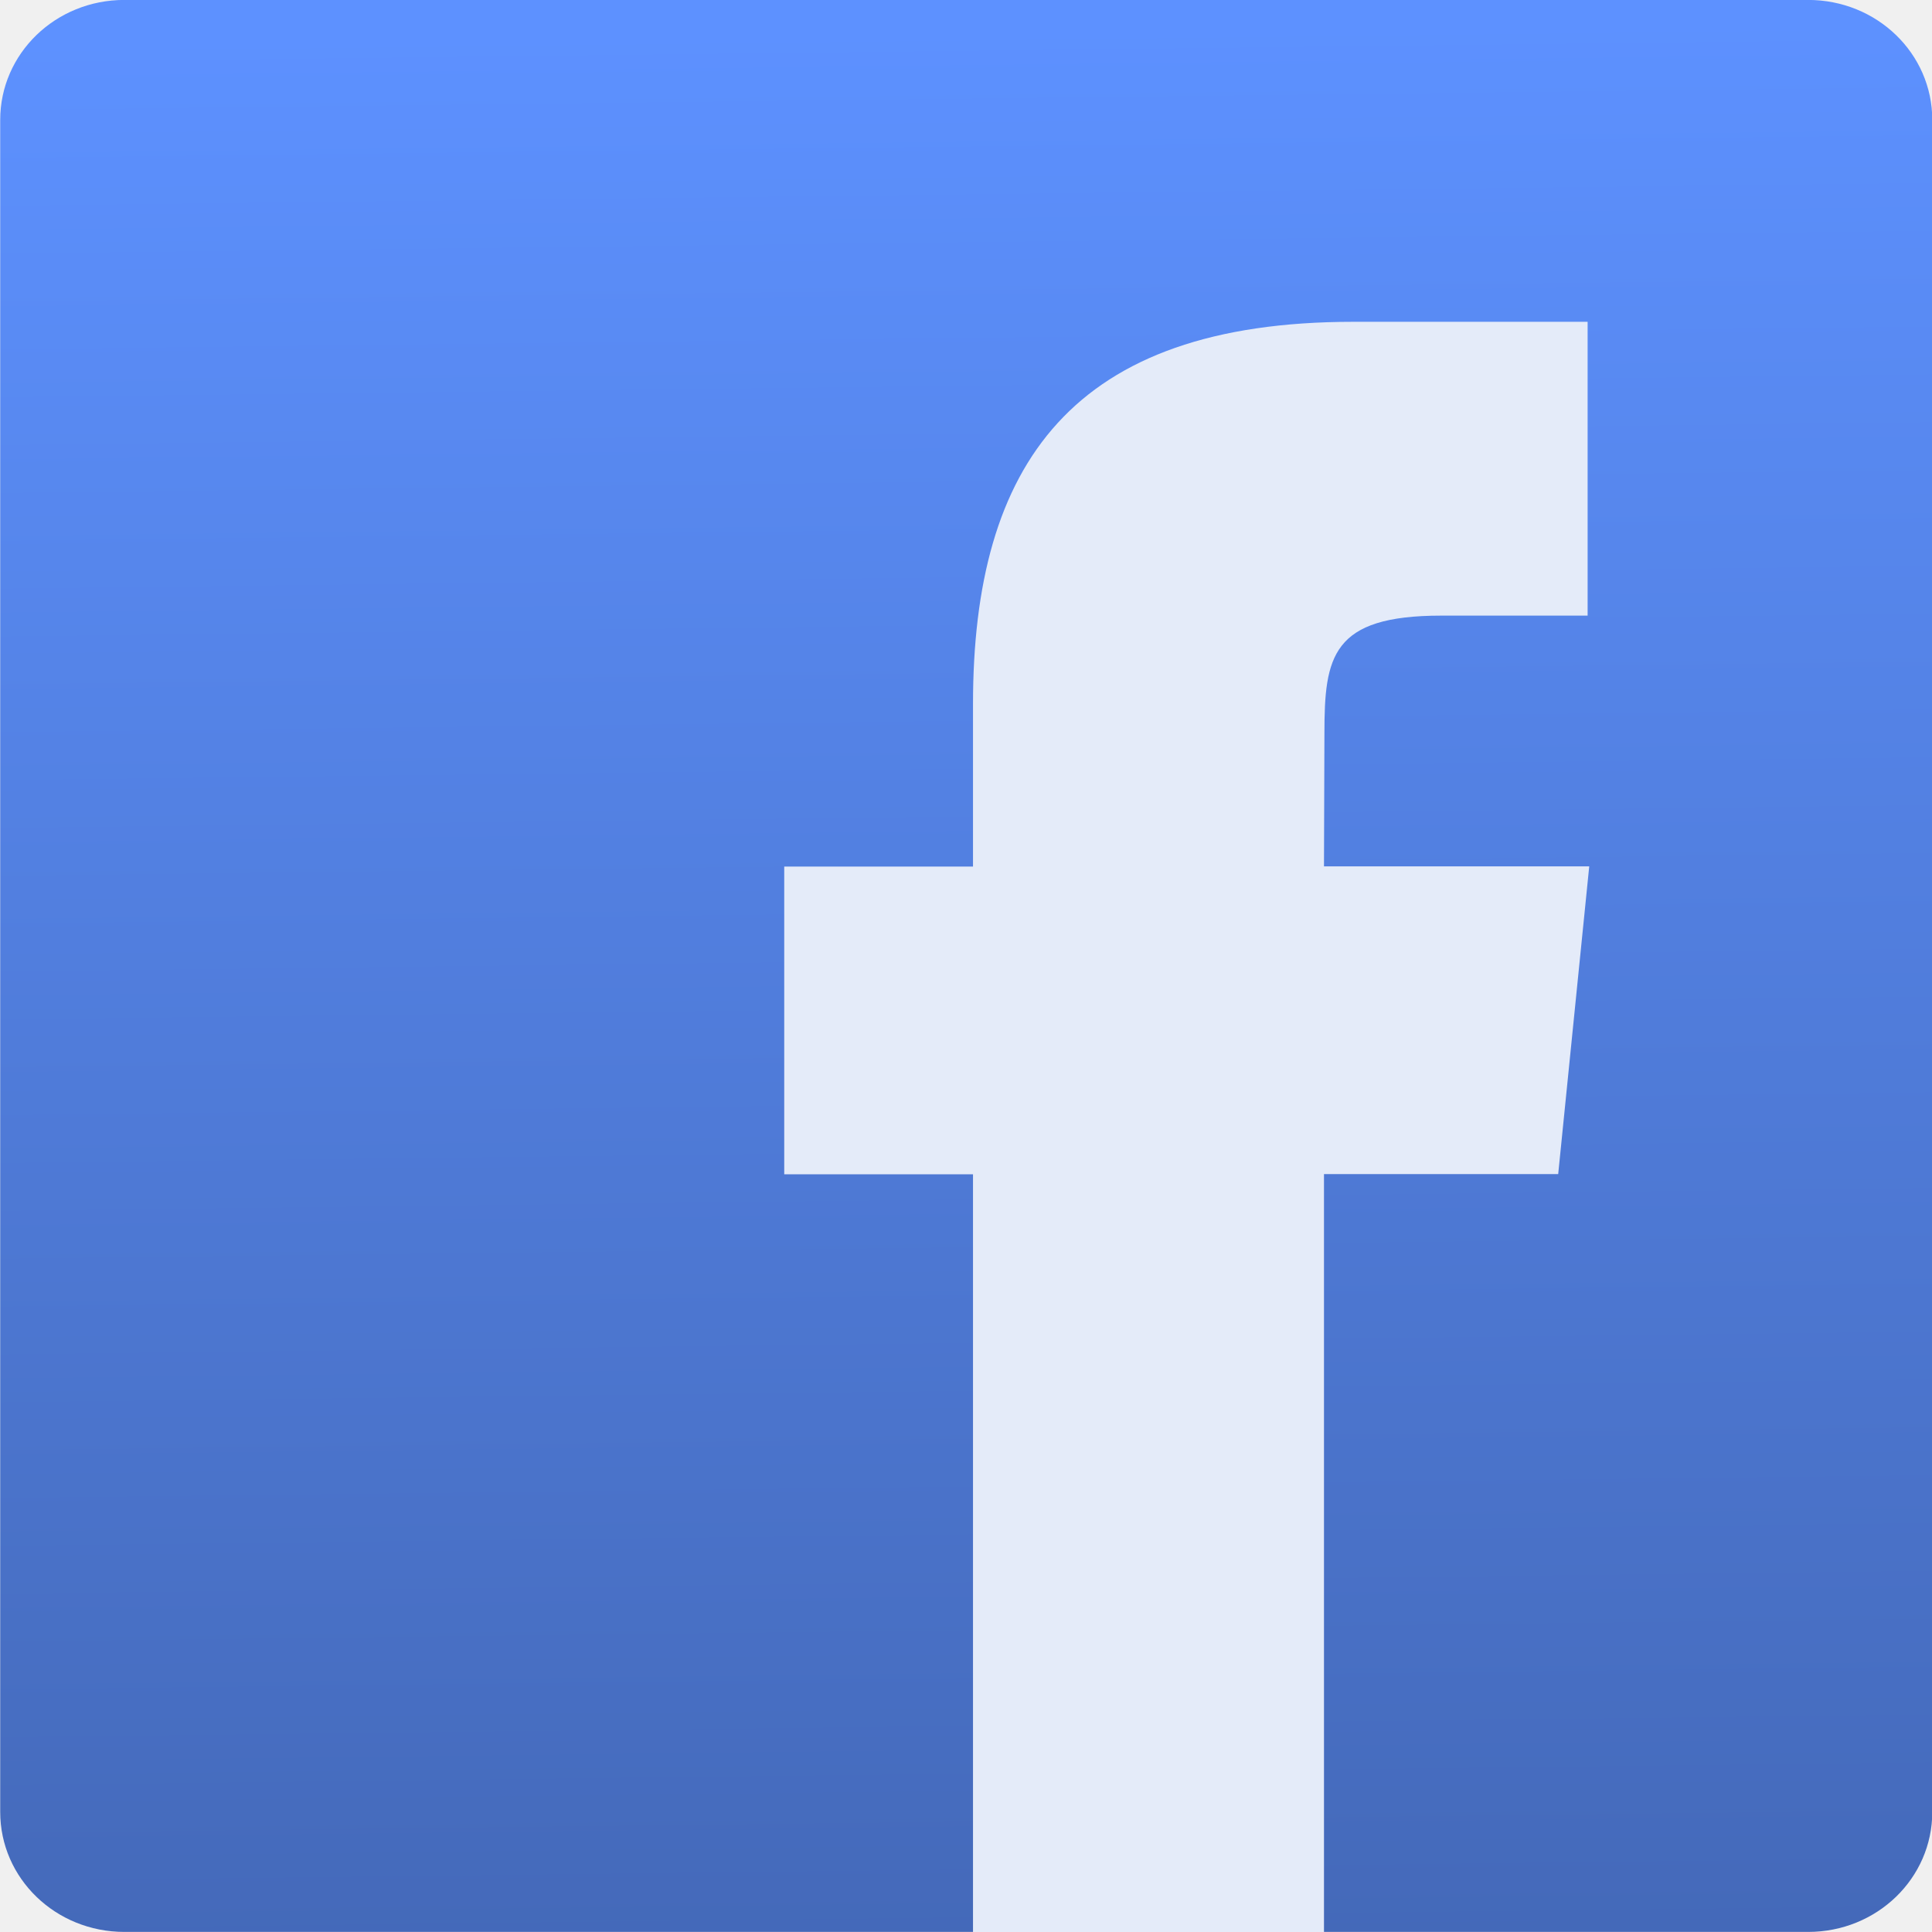
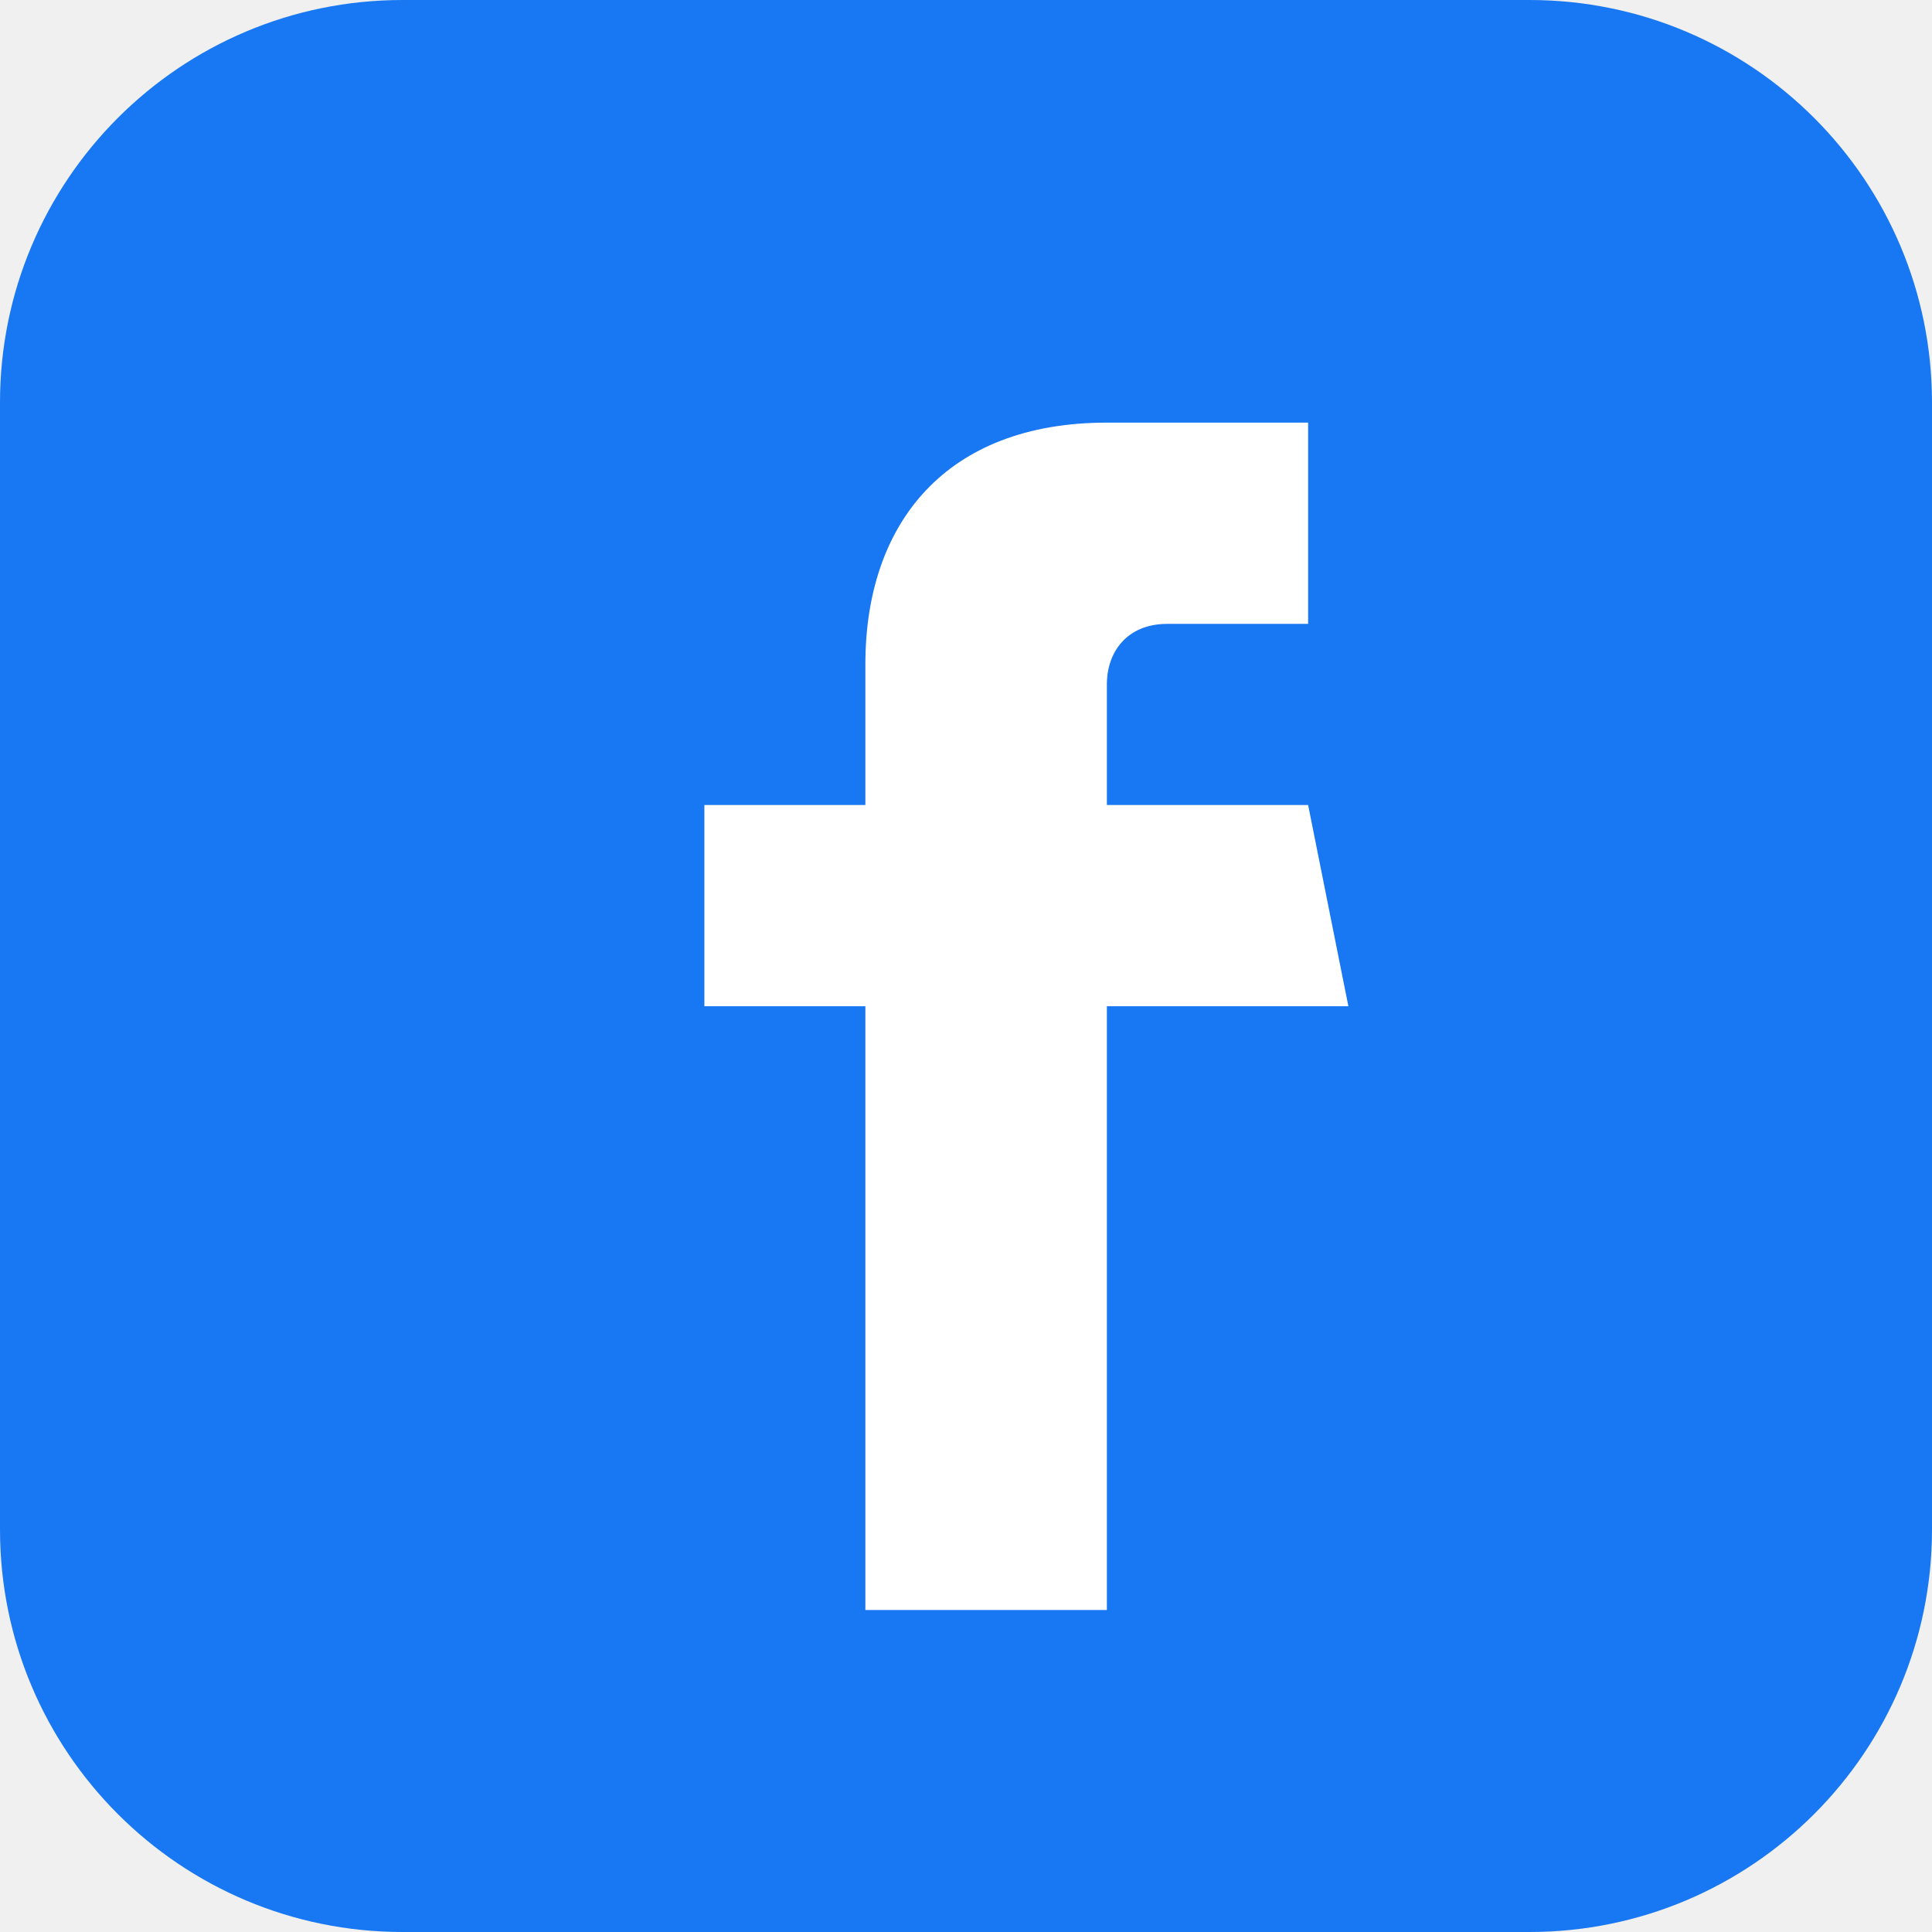
<svg xmlns="http://www.w3.org/2000/svg" viewBox="0 0 48 48">
-   <defs>
-     <filter color-interpolation-filters="sRGB">
-       <feGaussianBlur stdDeviation="1.71" />
-     </filter>
-     <linearGradient gradientTransform="scale(1.0059.99417)" gradientUnits="userSpaceOnUse" y2="7.02" x2="0" y1="92.54">
-       <stop />
-       <stop offset="1" stop-opacity=".588" />
-     </linearGradient>
-     <linearGradient gradientUnits="userSpaceOnUse" y2="-26.05" x2="-125.19" y1="73.5" x1="-123.97" id="0" gradientTransform="matrix(1.03458 0 0 1 4.382 0)">
-       <stop stop-color="#4469b9" />
-       <stop offset="1" stop-color="#5d91ff" />
-     </linearGradient>
-   </defs>
-   <path d="m-170.49-27.421h87.55c3.577 0 6.458 2.783 6.458 6.241v87.978c0 3.457-2.88 6.241-6.457 6.241h-87.55c-3.577 0-6.457-2.783-6.457-6.241v-87.978c0-3.457 2.88-6.241 6.457-6.241" fill="url(#0)" fill-rule="evenodd" transform="matrix(.4778 0 0 .4778 84.55 13.1)" />
-   <path d="m32.894 48h-8.72v-18.825h-4.69v-7.645h4.69v-4.04c0-5.955 2.46-9.495 9.45-9.495h5.82v7.3h-3.638c-2.721 0-2.901 1.019-2.901 2.923l-.011 3.307h6.59l-.771 7.645h-5.819z" fill="#e4ebf9" />
+   <rect width="48" height="48" rx="10" fill="#1877F2" />
+   <path fill="#fff" d="M33.5 25h-6v15h-6V25h-4v-5h4v-3.5c0-3.5 2-6 6-6h5v5h-3.5c-1 0-1.5.7-1.5 1.5V20h5z" />
</svg>
